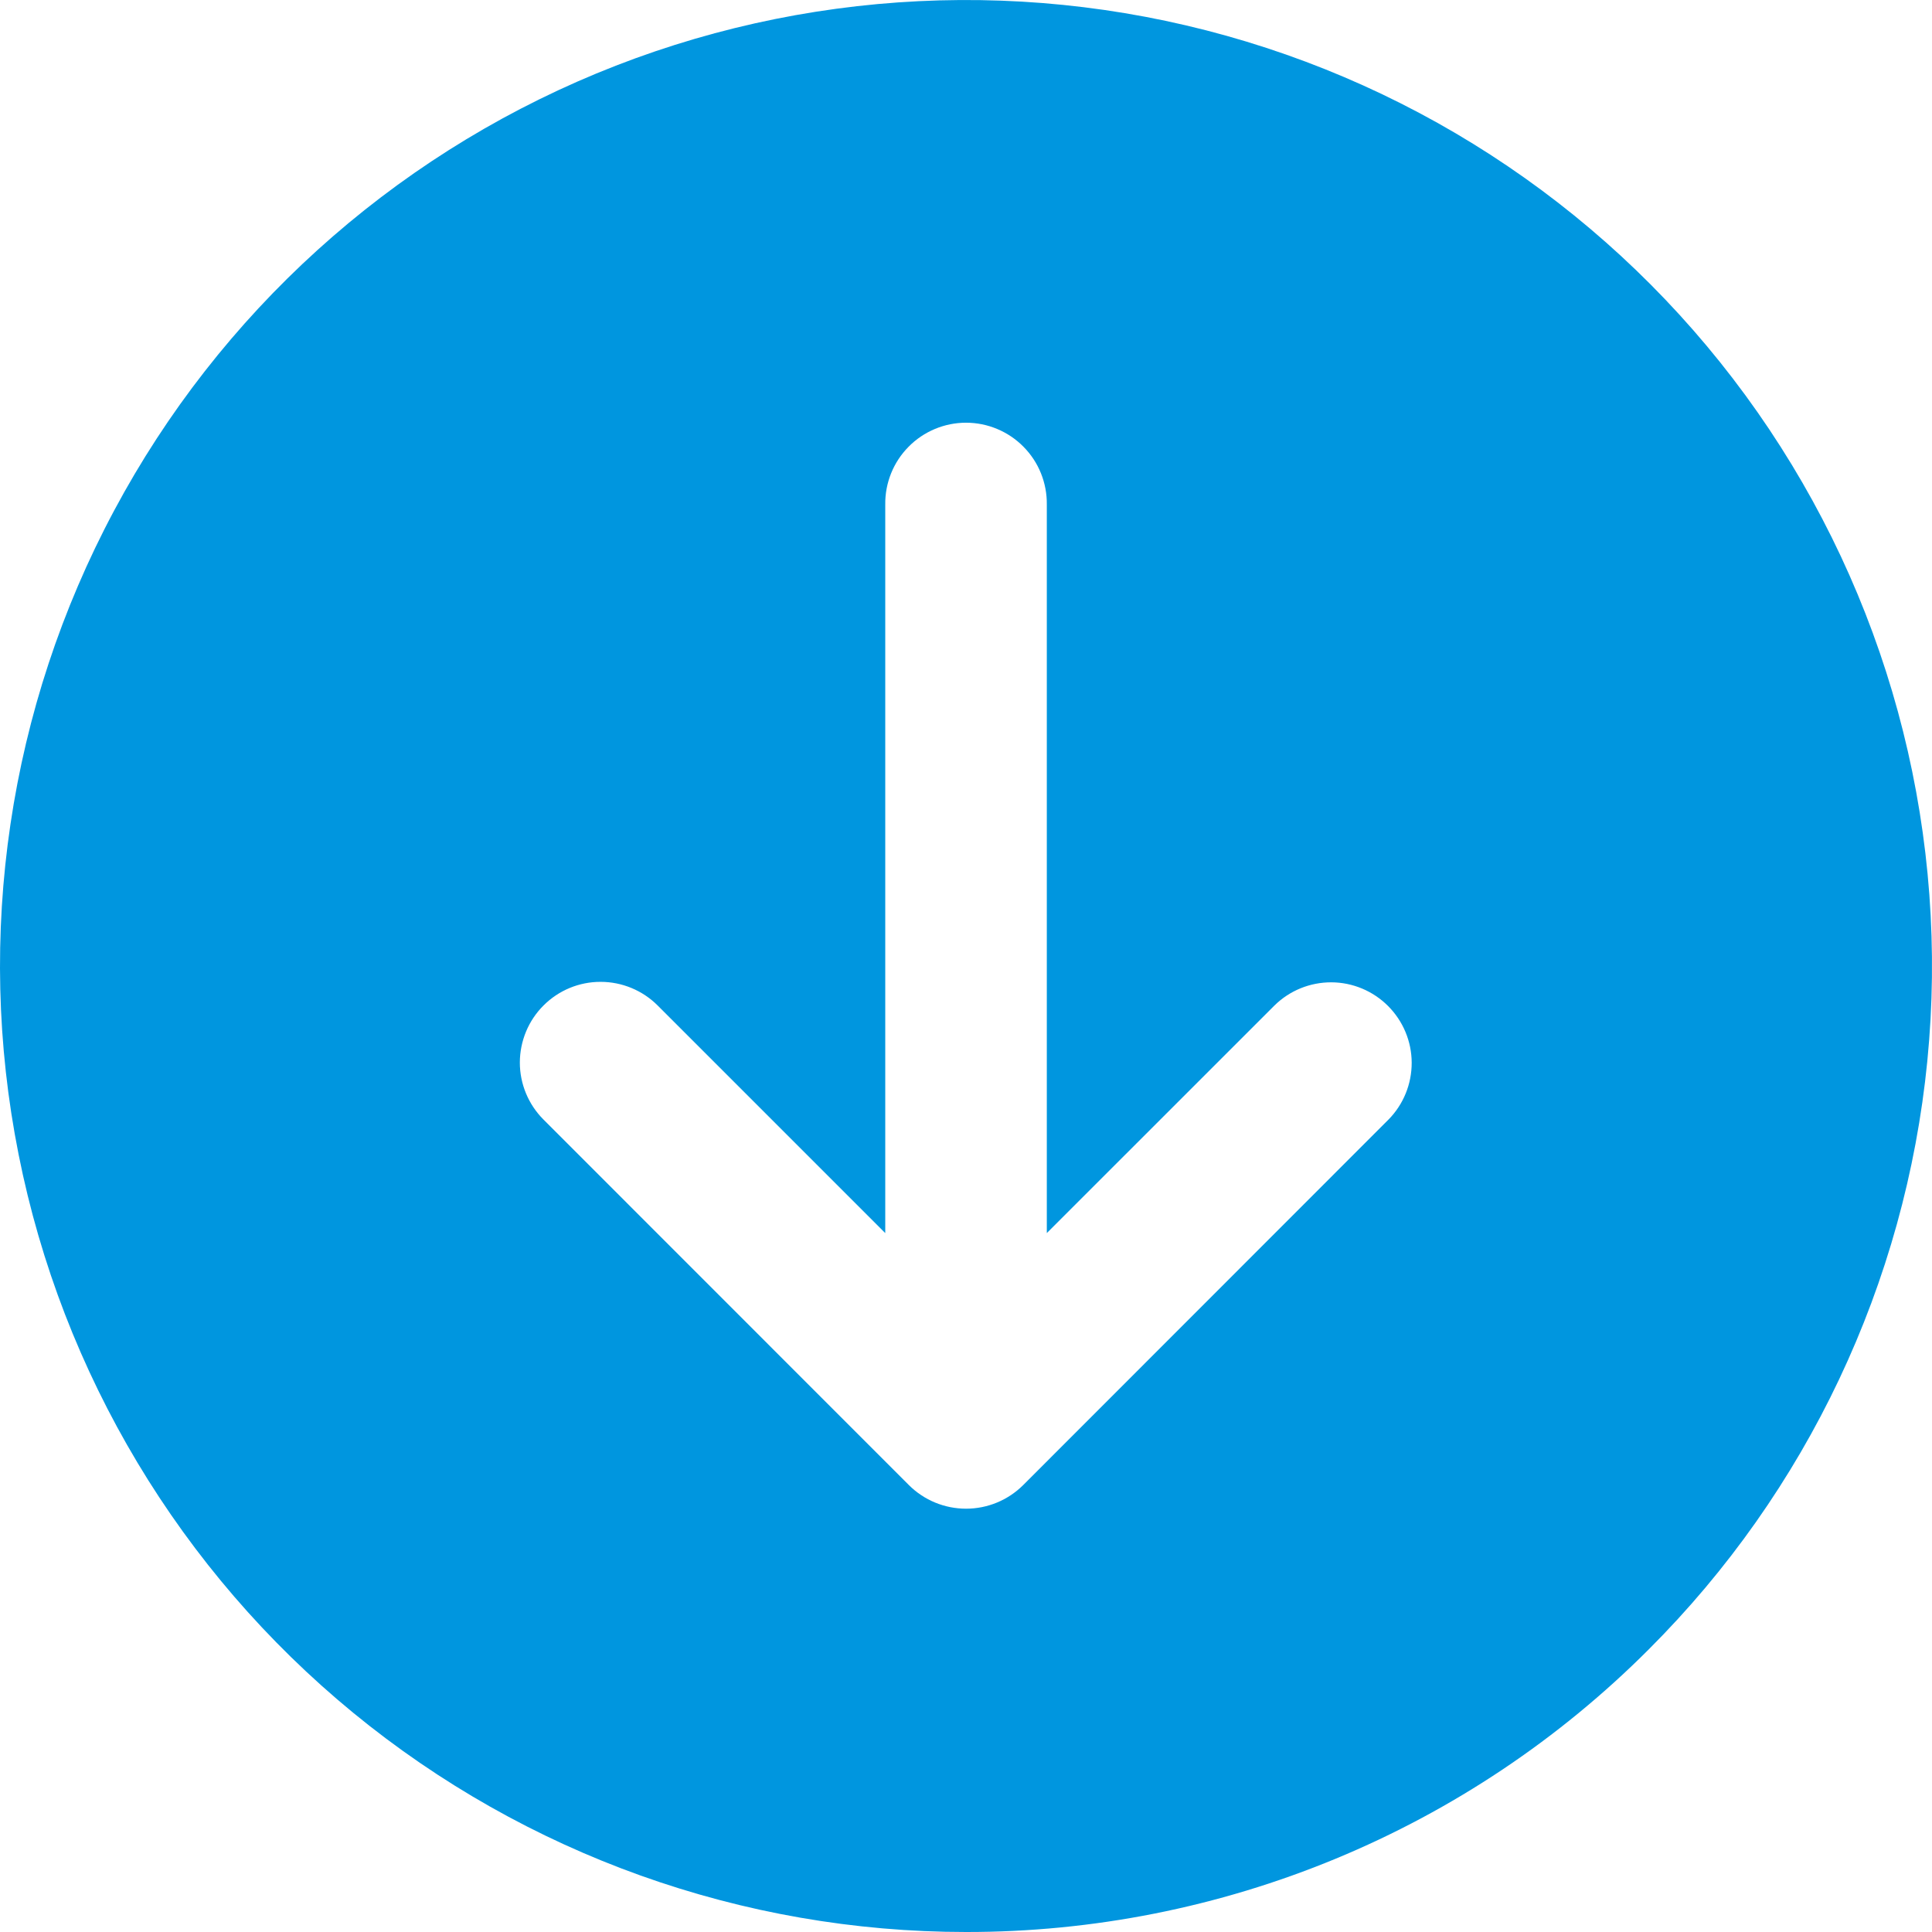
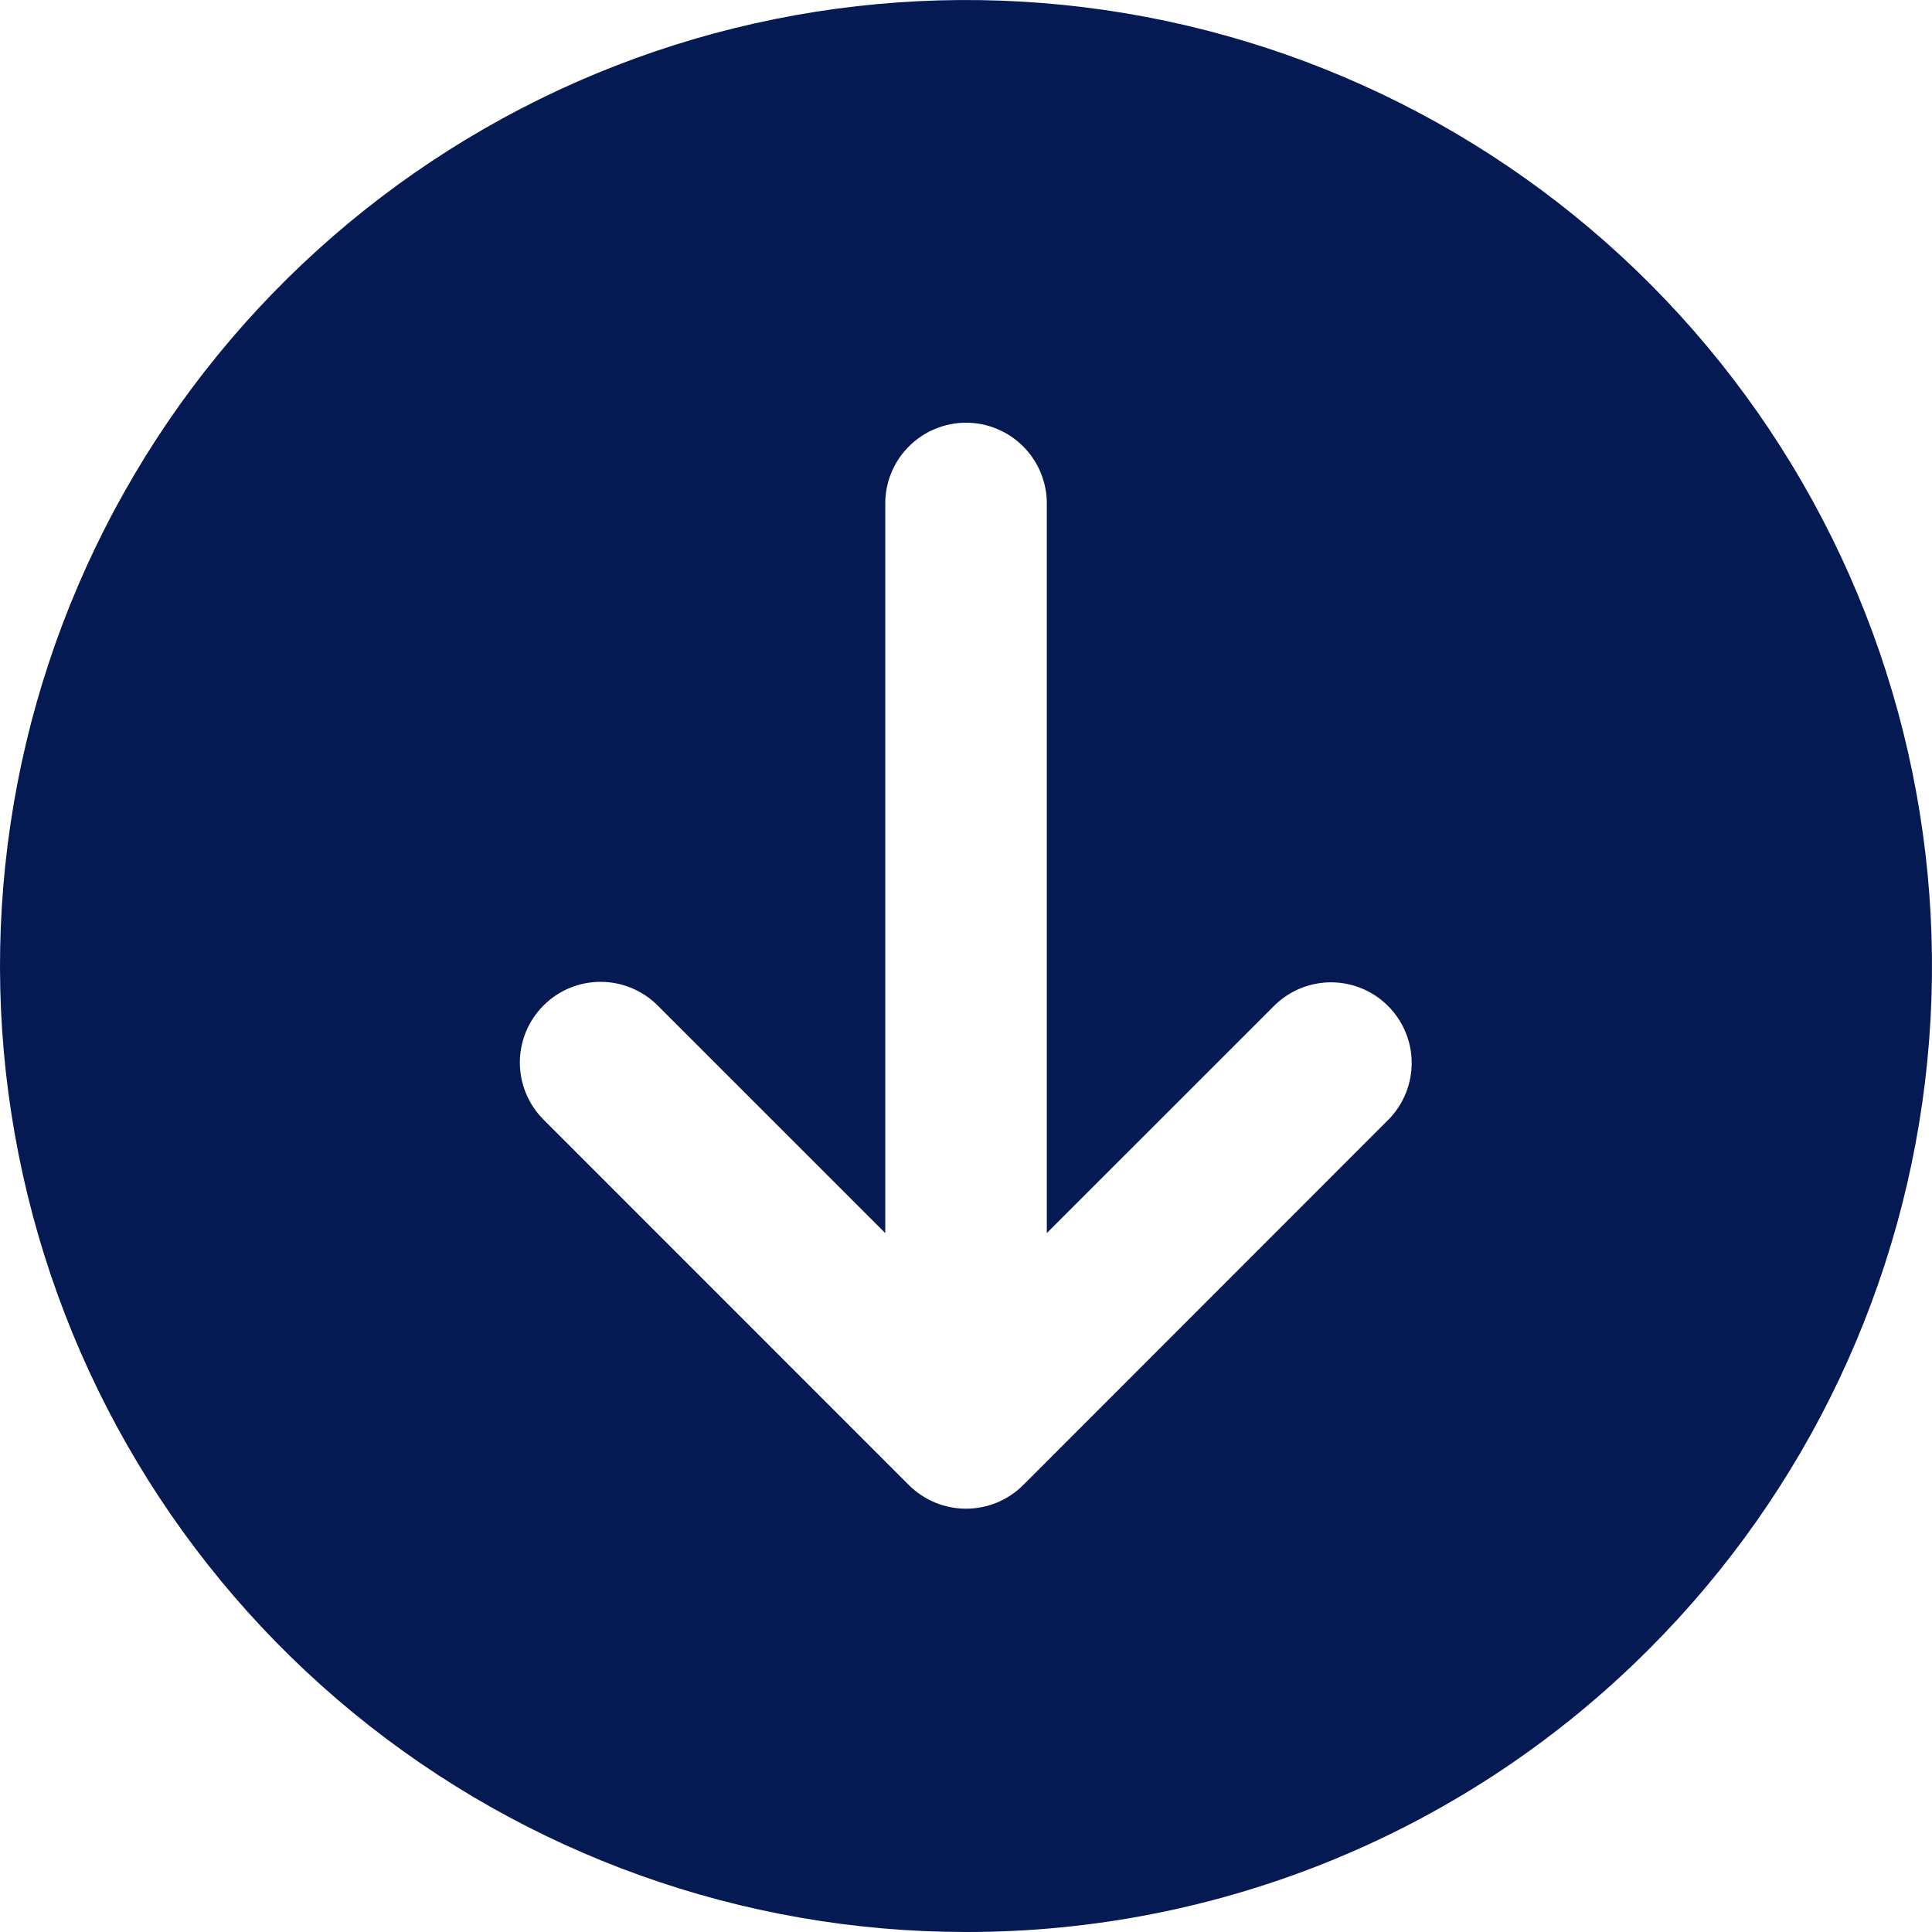
<svg xmlns="http://www.w3.org/2000/svg" width="29" height="29" viewBox="0 0 29 29" fill="none">
-   <path fill-rule="evenodd" clip-rule="evenodd" d="M19.13 15.093L15.713 18.509V7.573C15.715 7.412 15.685 7.253 15.625 7.104C15.565 6.955 15.476 6.82 15.363 6.706C15.25 6.591 15.116 6.501 14.968 6.439C14.82 6.377 14.661 6.345 14.5 6.345C14.34 6.345 14.181 6.377 14.033 6.439C13.885 6.501 13.751 6.591 13.638 6.706C13.525 6.82 13.436 6.955 13.376 7.104C13.316 7.253 13.286 7.412 13.288 7.573V18.509L9.872 15.093C9.645 14.866 9.337 14.738 9.016 14.738C8.694 14.737 8.386 14.865 8.159 15.092C7.931 15.319 7.804 15.627 7.803 15.949C7.803 16.27 7.931 16.578 8.158 16.805L13.643 22.292C13.871 22.519 14.179 22.646 14.501 22.646C14.822 22.646 15.13 22.519 15.358 22.292L20.842 16.805C21.066 16.578 21.191 16.271 21.19 15.951C21.189 15.632 21.061 15.326 20.835 15.1C20.609 14.874 20.303 14.746 19.984 14.745C19.664 14.744 19.357 14.869 19.13 15.093ZM24.751 24.755C27.124 22.384 28.601 19.262 28.93 15.924C29.259 12.585 28.421 9.236 26.558 6.446C24.694 3.656 21.921 1.599 18.711 0.625C15.501 -0.349 12.052 -0.18 8.952 1.103C5.853 2.387 3.294 4.705 1.713 7.664C0.131 10.623 -0.376 14.038 0.279 17.328C0.933 20.619 2.708 23.58 5.301 25.709C7.895 27.837 11.146 29 14.501 29C16.404 29.002 18.29 28.628 20.049 27.9C21.808 27.172 23.406 26.103 24.751 24.755Z" fill="#0096DF" />
+   <path fill-rule="evenodd" clip-rule="evenodd" d="M19.13 15.093L15.713 18.509V7.573C15.715 7.412 15.685 7.253 15.625 7.104C15.565 6.955 15.476 6.82 15.363 6.706C15.25 6.591 15.116 6.501 14.968 6.439C14.82 6.377 14.661 6.345 14.5 6.345C14.34 6.345 14.181 6.377 14.033 6.439C13.885 6.501 13.751 6.591 13.638 6.706C13.525 6.82 13.436 6.955 13.376 7.104C13.316 7.253 13.286 7.412 13.288 7.573V18.509L9.872 15.093C9.645 14.866 9.337 14.738 9.016 14.738C8.694 14.737 8.386 14.865 8.159 15.092C7.931 15.319 7.804 15.627 7.803 15.949C7.803 16.27 7.931 16.578 8.158 16.805L13.643 22.292C13.871 22.519 14.179 22.646 14.501 22.646C14.822 22.646 15.13 22.519 15.358 22.292L20.842 16.805C21.066 16.578 21.191 16.271 21.19 15.951C21.189 15.632 21.061 15.326 20.835 15.1C20.609 14.874 20.303 14.746 19.984 14.745C19.664 14.744 19.357 14.869 19.13 15.093ZM24.751 24.755C27.124 22.384 28.601 19.262 28.93 15.924C29.259 12.585 28.421 9.236 26.558 6.446C24.694 3.656 21.921 1.599 18.711 0.625C15.501 -0.349 12.052 -0.18 8.952 1.103C5.853 2.387 3.294 4.705 1.713 7.664C0.131 10.623 -0.376 14.038 0.279 17.328C0.933 20.619 2.708 23.58 5.301 25.709C7.895 27.837 11.146 29 14.501 29C16.404 29.002 18.29 28.628 20.049 27.9C21.808 27.172 23.406 26.103 24.751 24.755Z" fill="#051a53" />
</svg>
